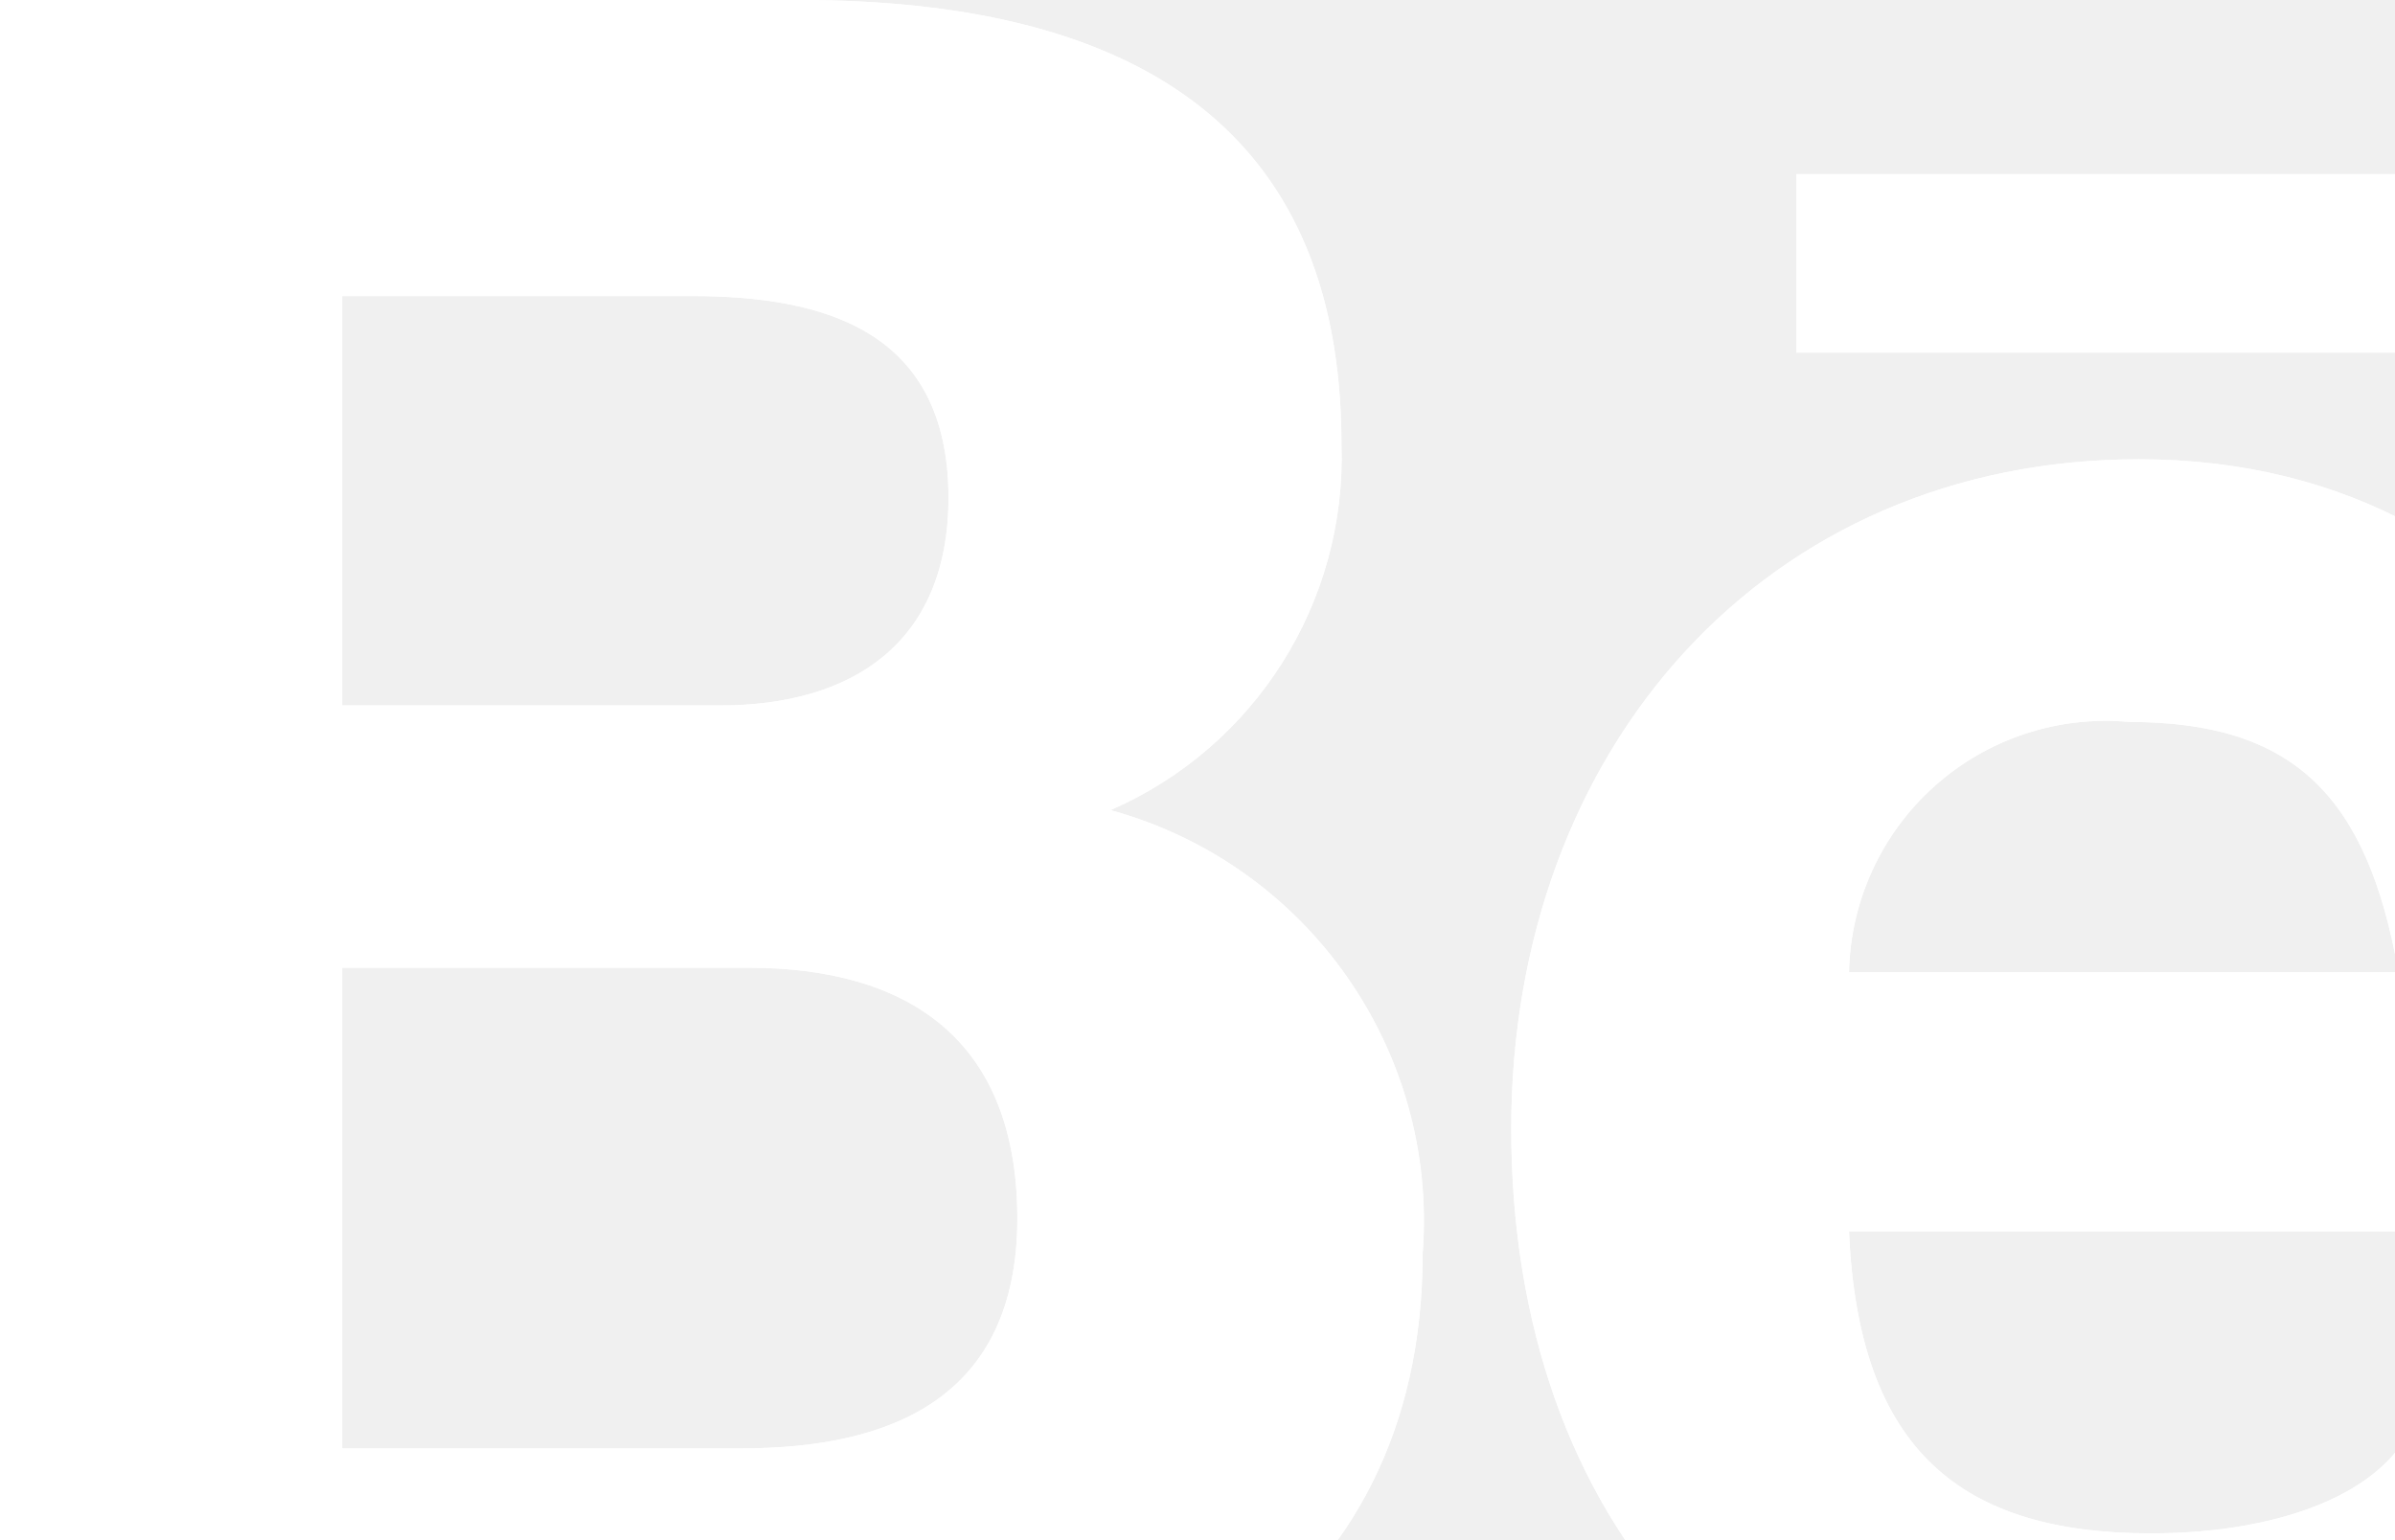
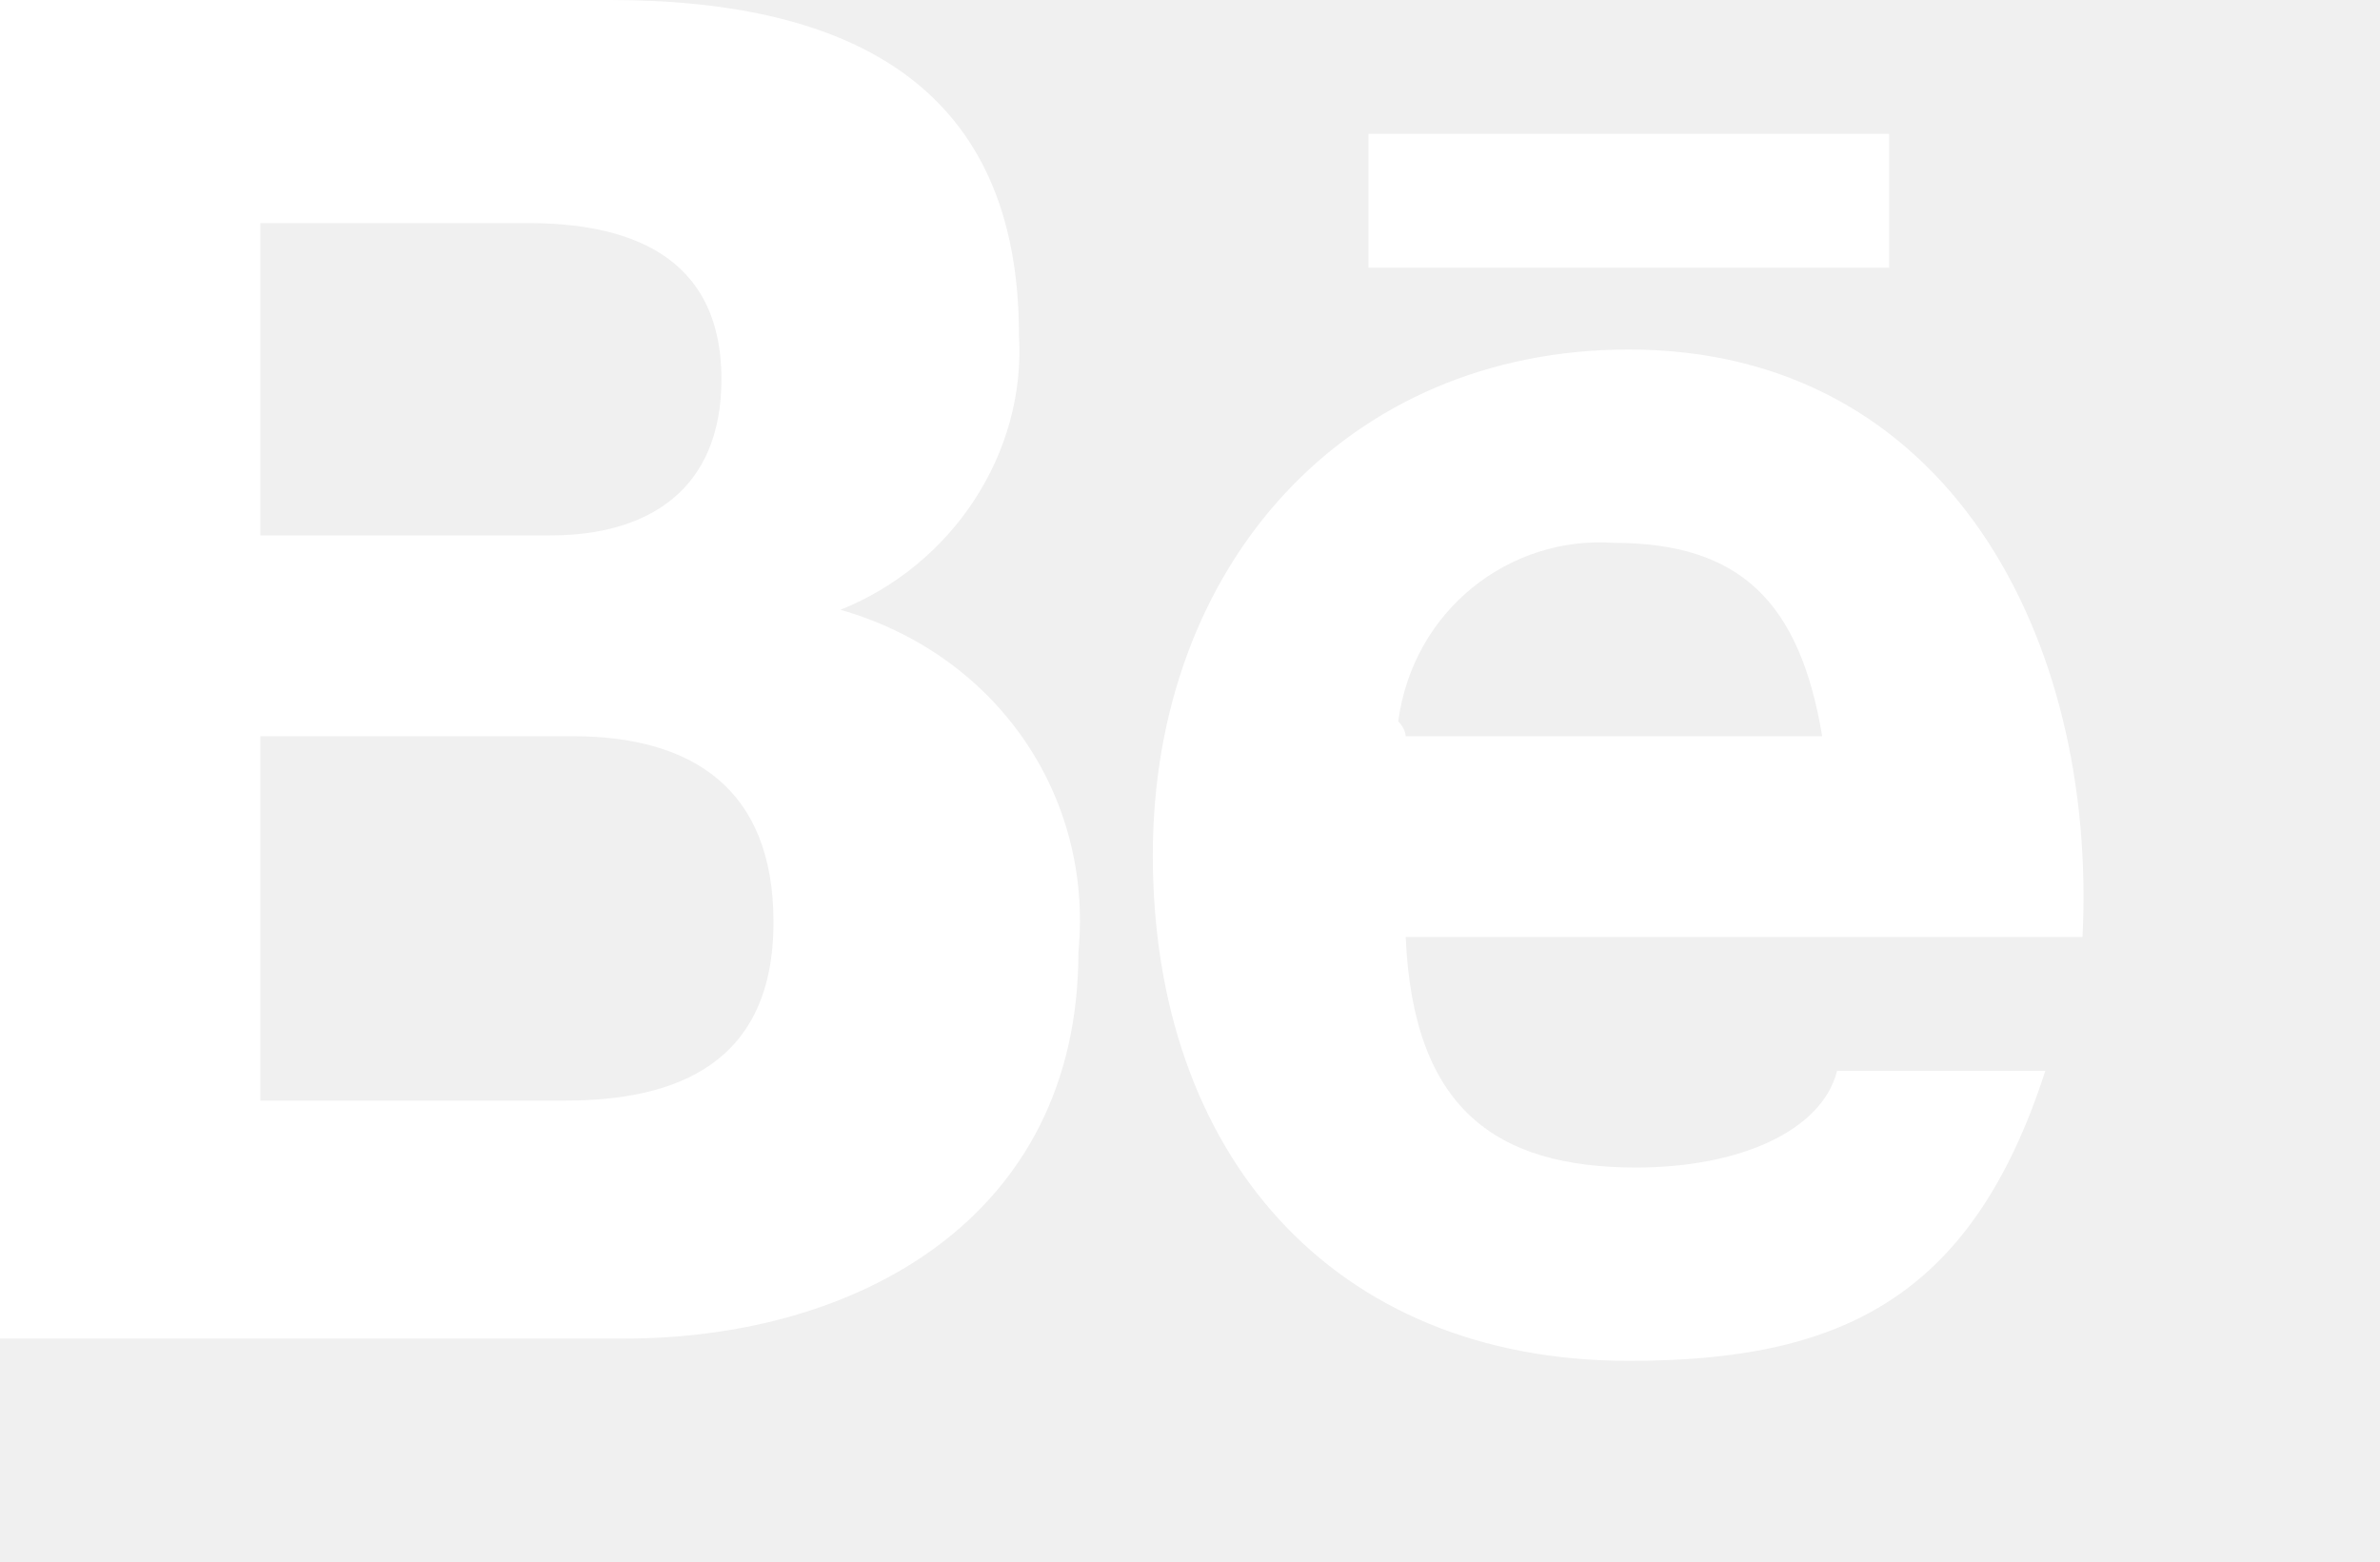
- <svg xmlns="http://www.w3.org/2000/svg" width="28" height="18" viewBox="0 0 28 18">
-   <defs>
-     <style>
-       .cls-1 {
-         fill: #fff;
-         fill-rule: evenodd;
-         opacity: 1;
-         filter: url(#filter);
-       }
-     </style>
-     <filter id="filter" x="698" y="732" width="32" height="21" filterUnits="userSpaceOnUse">
-       <feFlood result="flood" flood-color="#fff" />
-       <feComposite result="composite" operator="in" in2="SourceGraphic" />
-       <feBlend result="blend" in2="SourceGraphic" />
-     </filter>
-   </defs>
-   <path id="behance" class="cls-1" d="M719,734.036h7.965v2.088H719v-2.088ZM729.987,746.4h-10.37c0.11,2.581,1.333,3.532,3.529,3.532,1.586,0,2.867-.519,3.117-1.438h3.162c-1.111,3.5-3.162,4.506-6.417,4.506-4.532,0-7.34-3.211-7.34-7.8,0-4.446,2.976-7.829,7.34-7.829C727.9,737.373,730.265,741.841,729.987,746.4Zm-10.37-3.031h6.423c-0.362-2.063-1.226-2.926-3.144-2.926A3,3,0,0,0,719.617,743.369Zm-4.985,3.293c0,4.158-3.422,5.938-7.009,5.938H698V732h9.345c3.78,0,6.338,1.39,6.338,5.2a4.5,4.5,0,0,1-2.7,4.274A4.982,4.982,0,0,1,714.632,746.662Zm-8.55-11.2H702v4.788h4.42c1.529,0,2.669-.717,2.669-2.435C709.084,735.865,707.638,735.462,706.082,735.462Zm0.666,7.855H702v5.621h4.67c1.724,0,3.224-.572,3.224-2.695C709.889,744.151,708.612,743.317,706.748,743.317Z" transform="translate(-698 -732)" />
+ <svg xmlns="http://www.w3.org/2000/svg" version="1.1" id="Layer_1" x="0px" y="0px" width="32" height="21" viewBox="0 0 32 21" style="enable-background:new 0 0 28 18.4;" xml:space="preserve">
+   <style type="text/css">
+ 	.st0{fill:#FFFFFF;}
+ </style>
+   <path id="behance" class="st0" d="M18.4,1.8h7v1.8h-7V1.8z M28,12.6h-9.1c0.1,2.3,1.2,3.1,3.1,3.1c1.4,0,2.5-0.5,2.7-1.3h2.8  c-1,3.1-2.8,3.9-5.6,3.9c-4,0-6.4-2.8-6.4-6.8c0-3.9,2.6-6.8,6.4-6.8C26.2,4.7,28.2,8.6,28,12.6z M18.9,9.9h5.6  c-0.3-1.8-1.1-2.6-2.8-2.6c-1.4-0.1-2.7,0.9-2.9,2.4C18.9,9.8,18.9,9.9,18.9,9.9z M14.5,12.8c0,3.6-3,5.2-6.1,5.2H0V0h8.2  c3.3,0,5.5,1.2,5.5,4.5c0.1,1.6-0.9,3.1-2.4,3.7C13.4,8.8,14.7,10.7,14.5,12.8L14.5,12.8z M7.1,3H3.5v4.2h3.9c1.3,0,2.3-0.6,2.3-2.1  C9.7,3.4,8.4,3,7.1,3L7.1,3z M7.7,9.9H3.5v4.9h4.1c1.5,0,2.8-0.5,2.8-2.4C10.4,10.6,9.3,9.9,7.7,9.9L7.7,9.9z" />
</svg>
